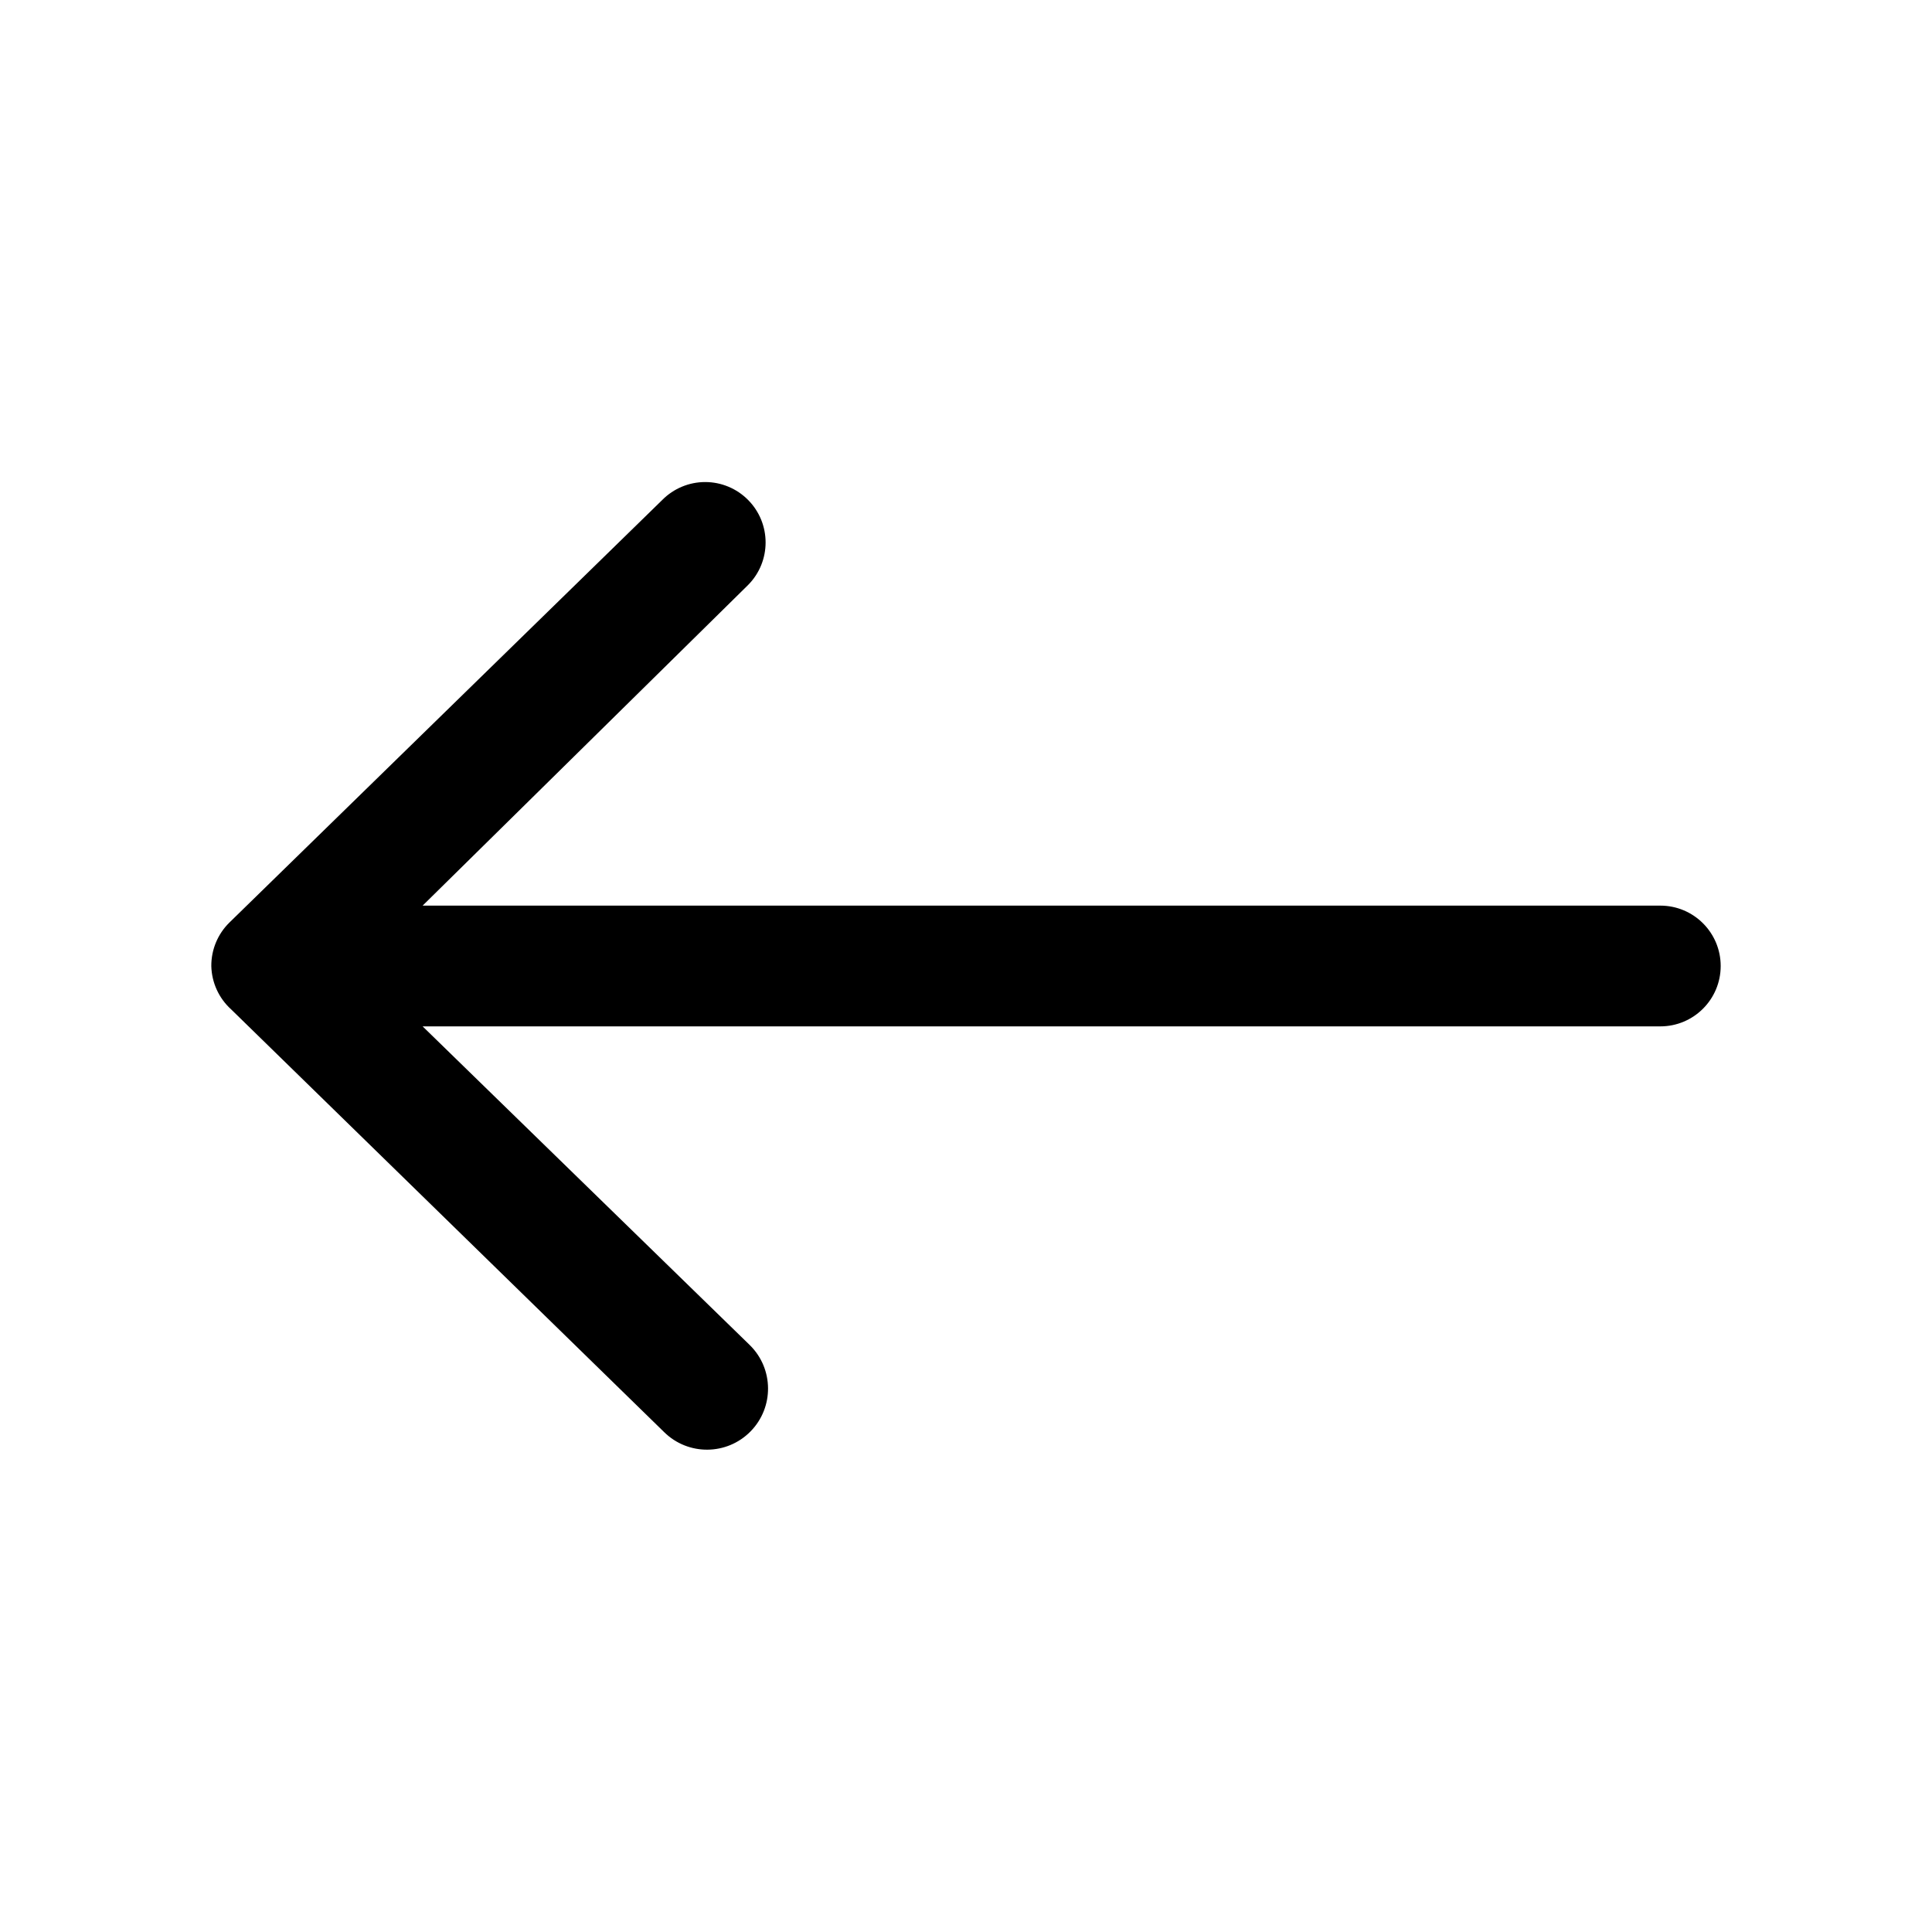
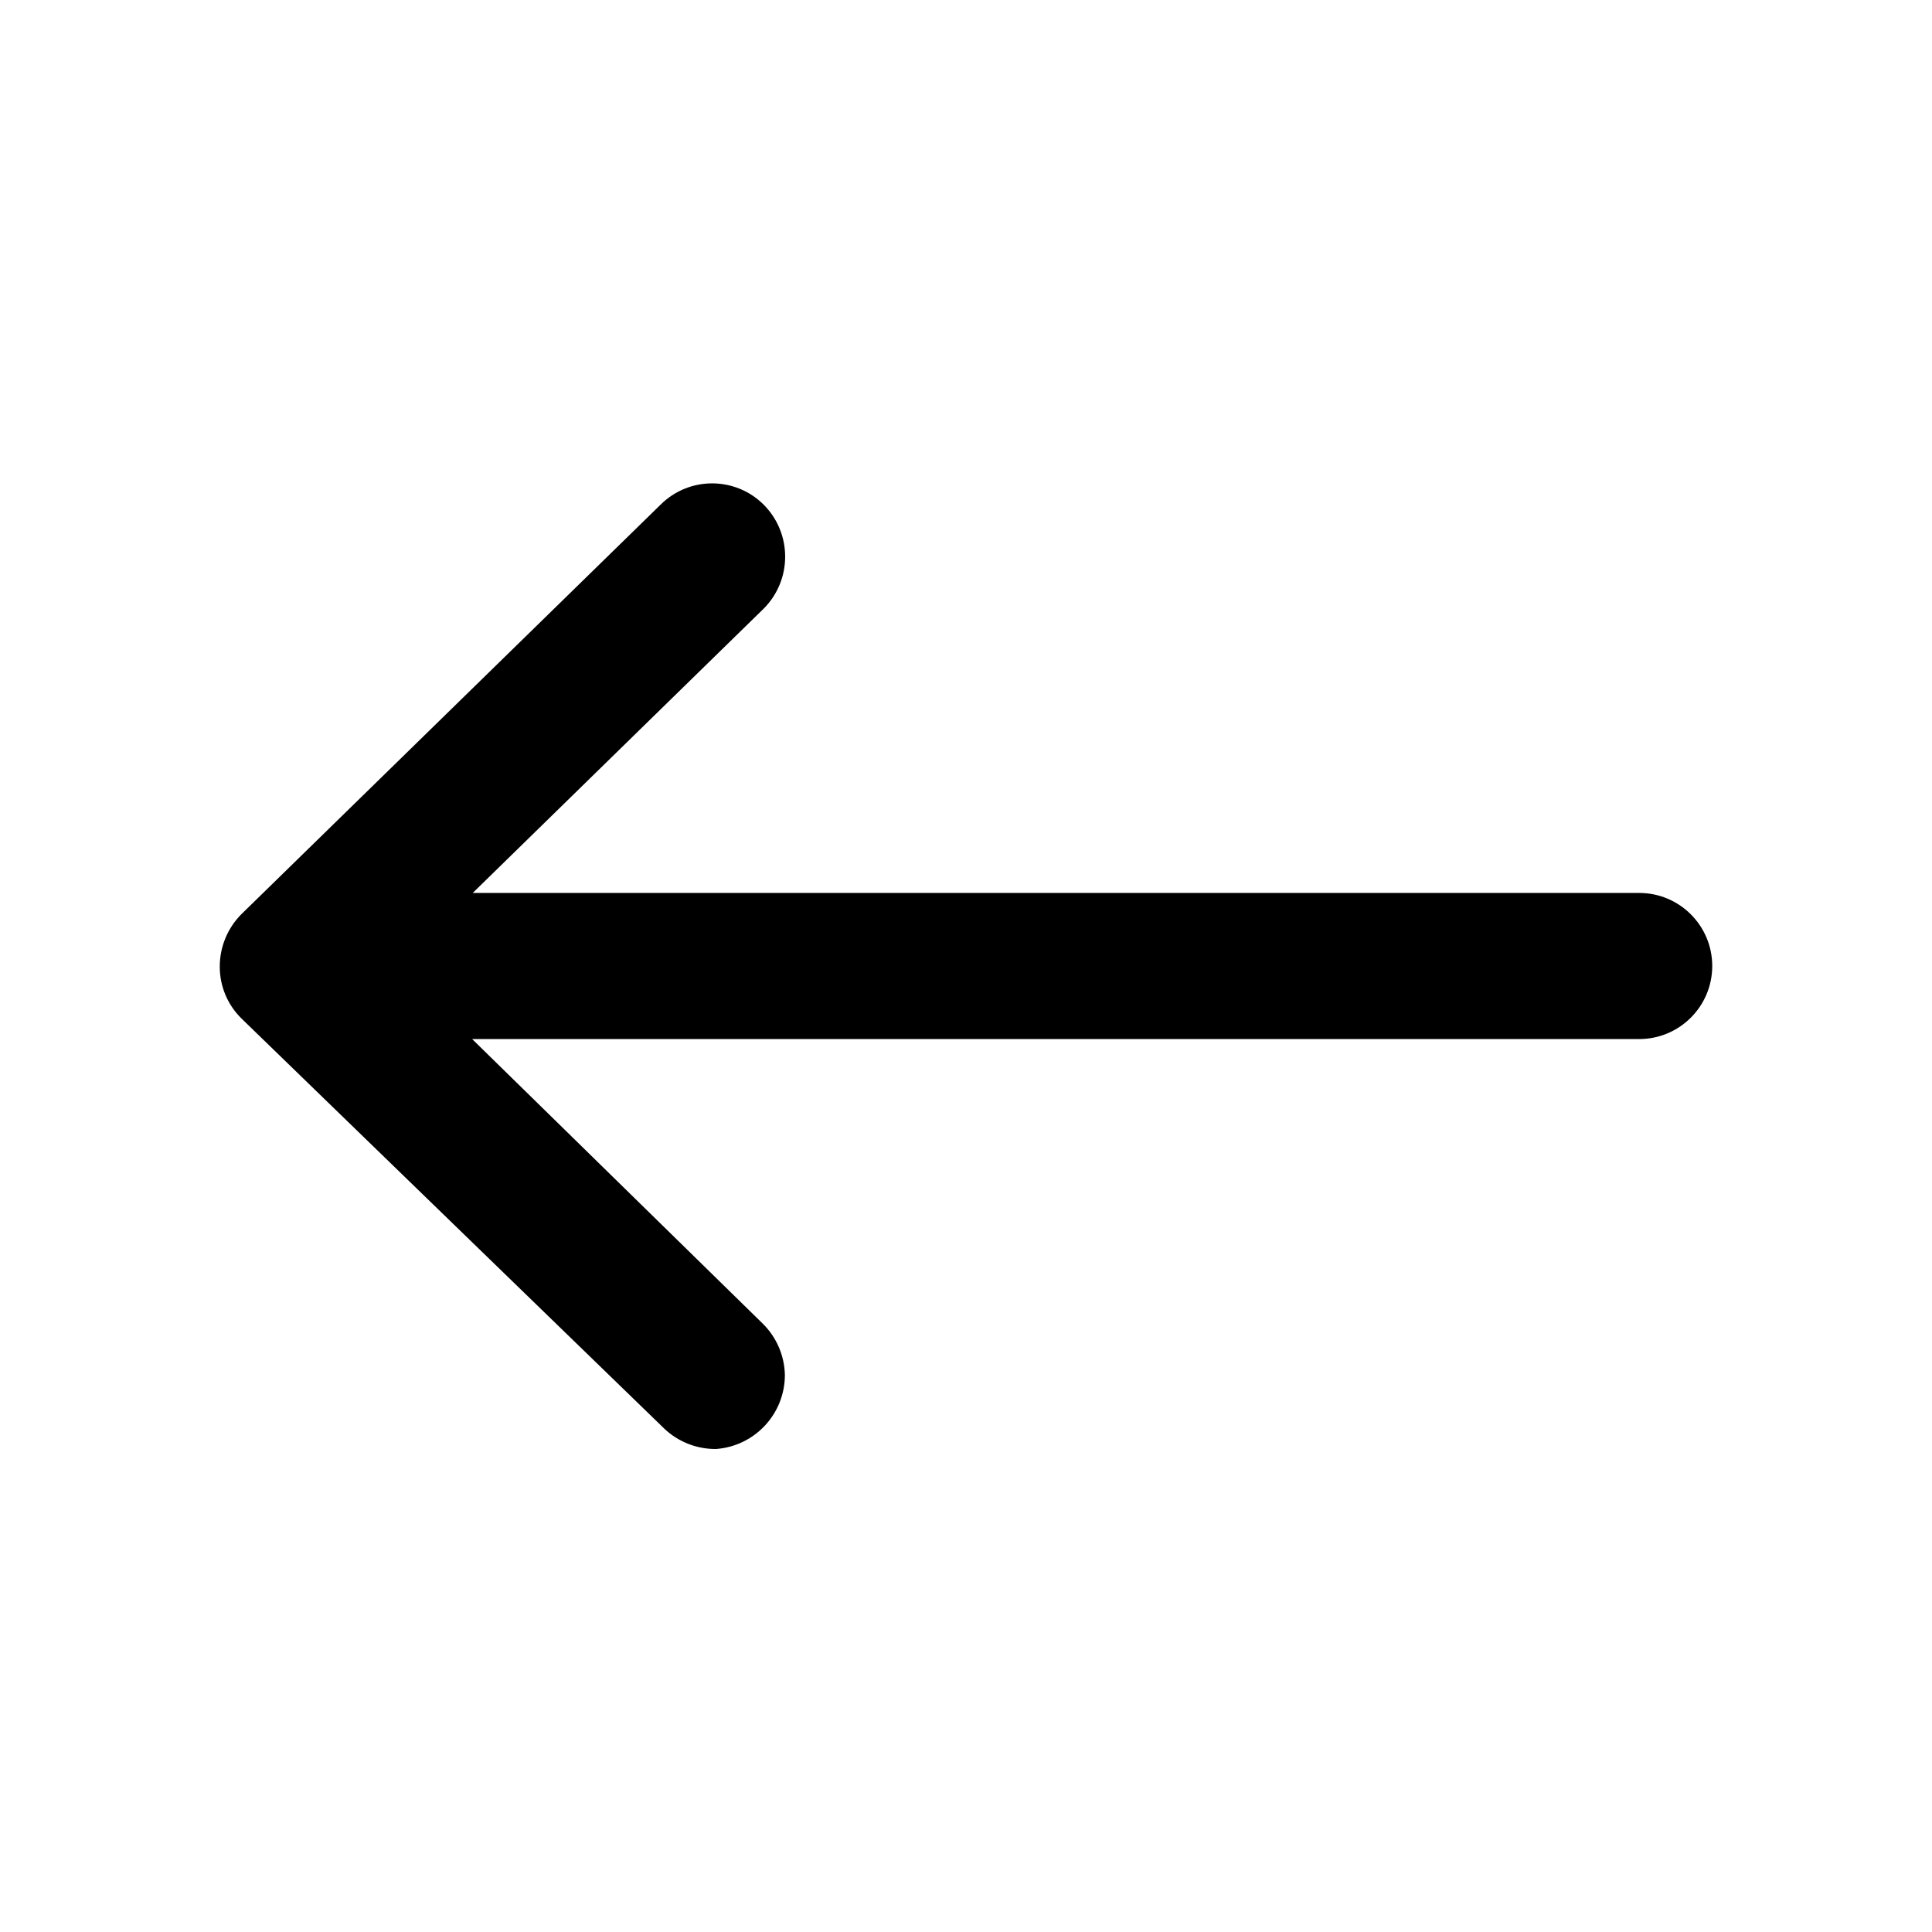
<svg xmlns="http://www.w3.org/2000/svg" aria-hidden="true" viewBox="0 0 32 32">
-   <path fill="currentColor" d="M28.5 16a1 1 0 01-1 1H7l5.42 5.28A1 1 0 0111 23.72l-7.17-7A1 1 0 013.5 16a1 1 0 01.3-.72l7.17-7a1 1 0 011.42 0 1 1 0 010 1.41L7 15h20.5a1 1 0 011 1z" />
+   <path d="M13 22.77a1.23 1.23 0 00-.37-.85l-4.81-4.71h19.33a1.21 1.21 0 000-2.42H7.83l4.82-4.71a1.22 1.22 0 000-1.72 1.21 1.21 0 00-1.71 0L4 15.14a1.23 1.23 0 00-.36.87 1.2 1.2 0 00.36.86l7 6.79a1.23 1.23 0 00.86.34A1.23 1.23 0 0013 22.77z" />
</svg>
